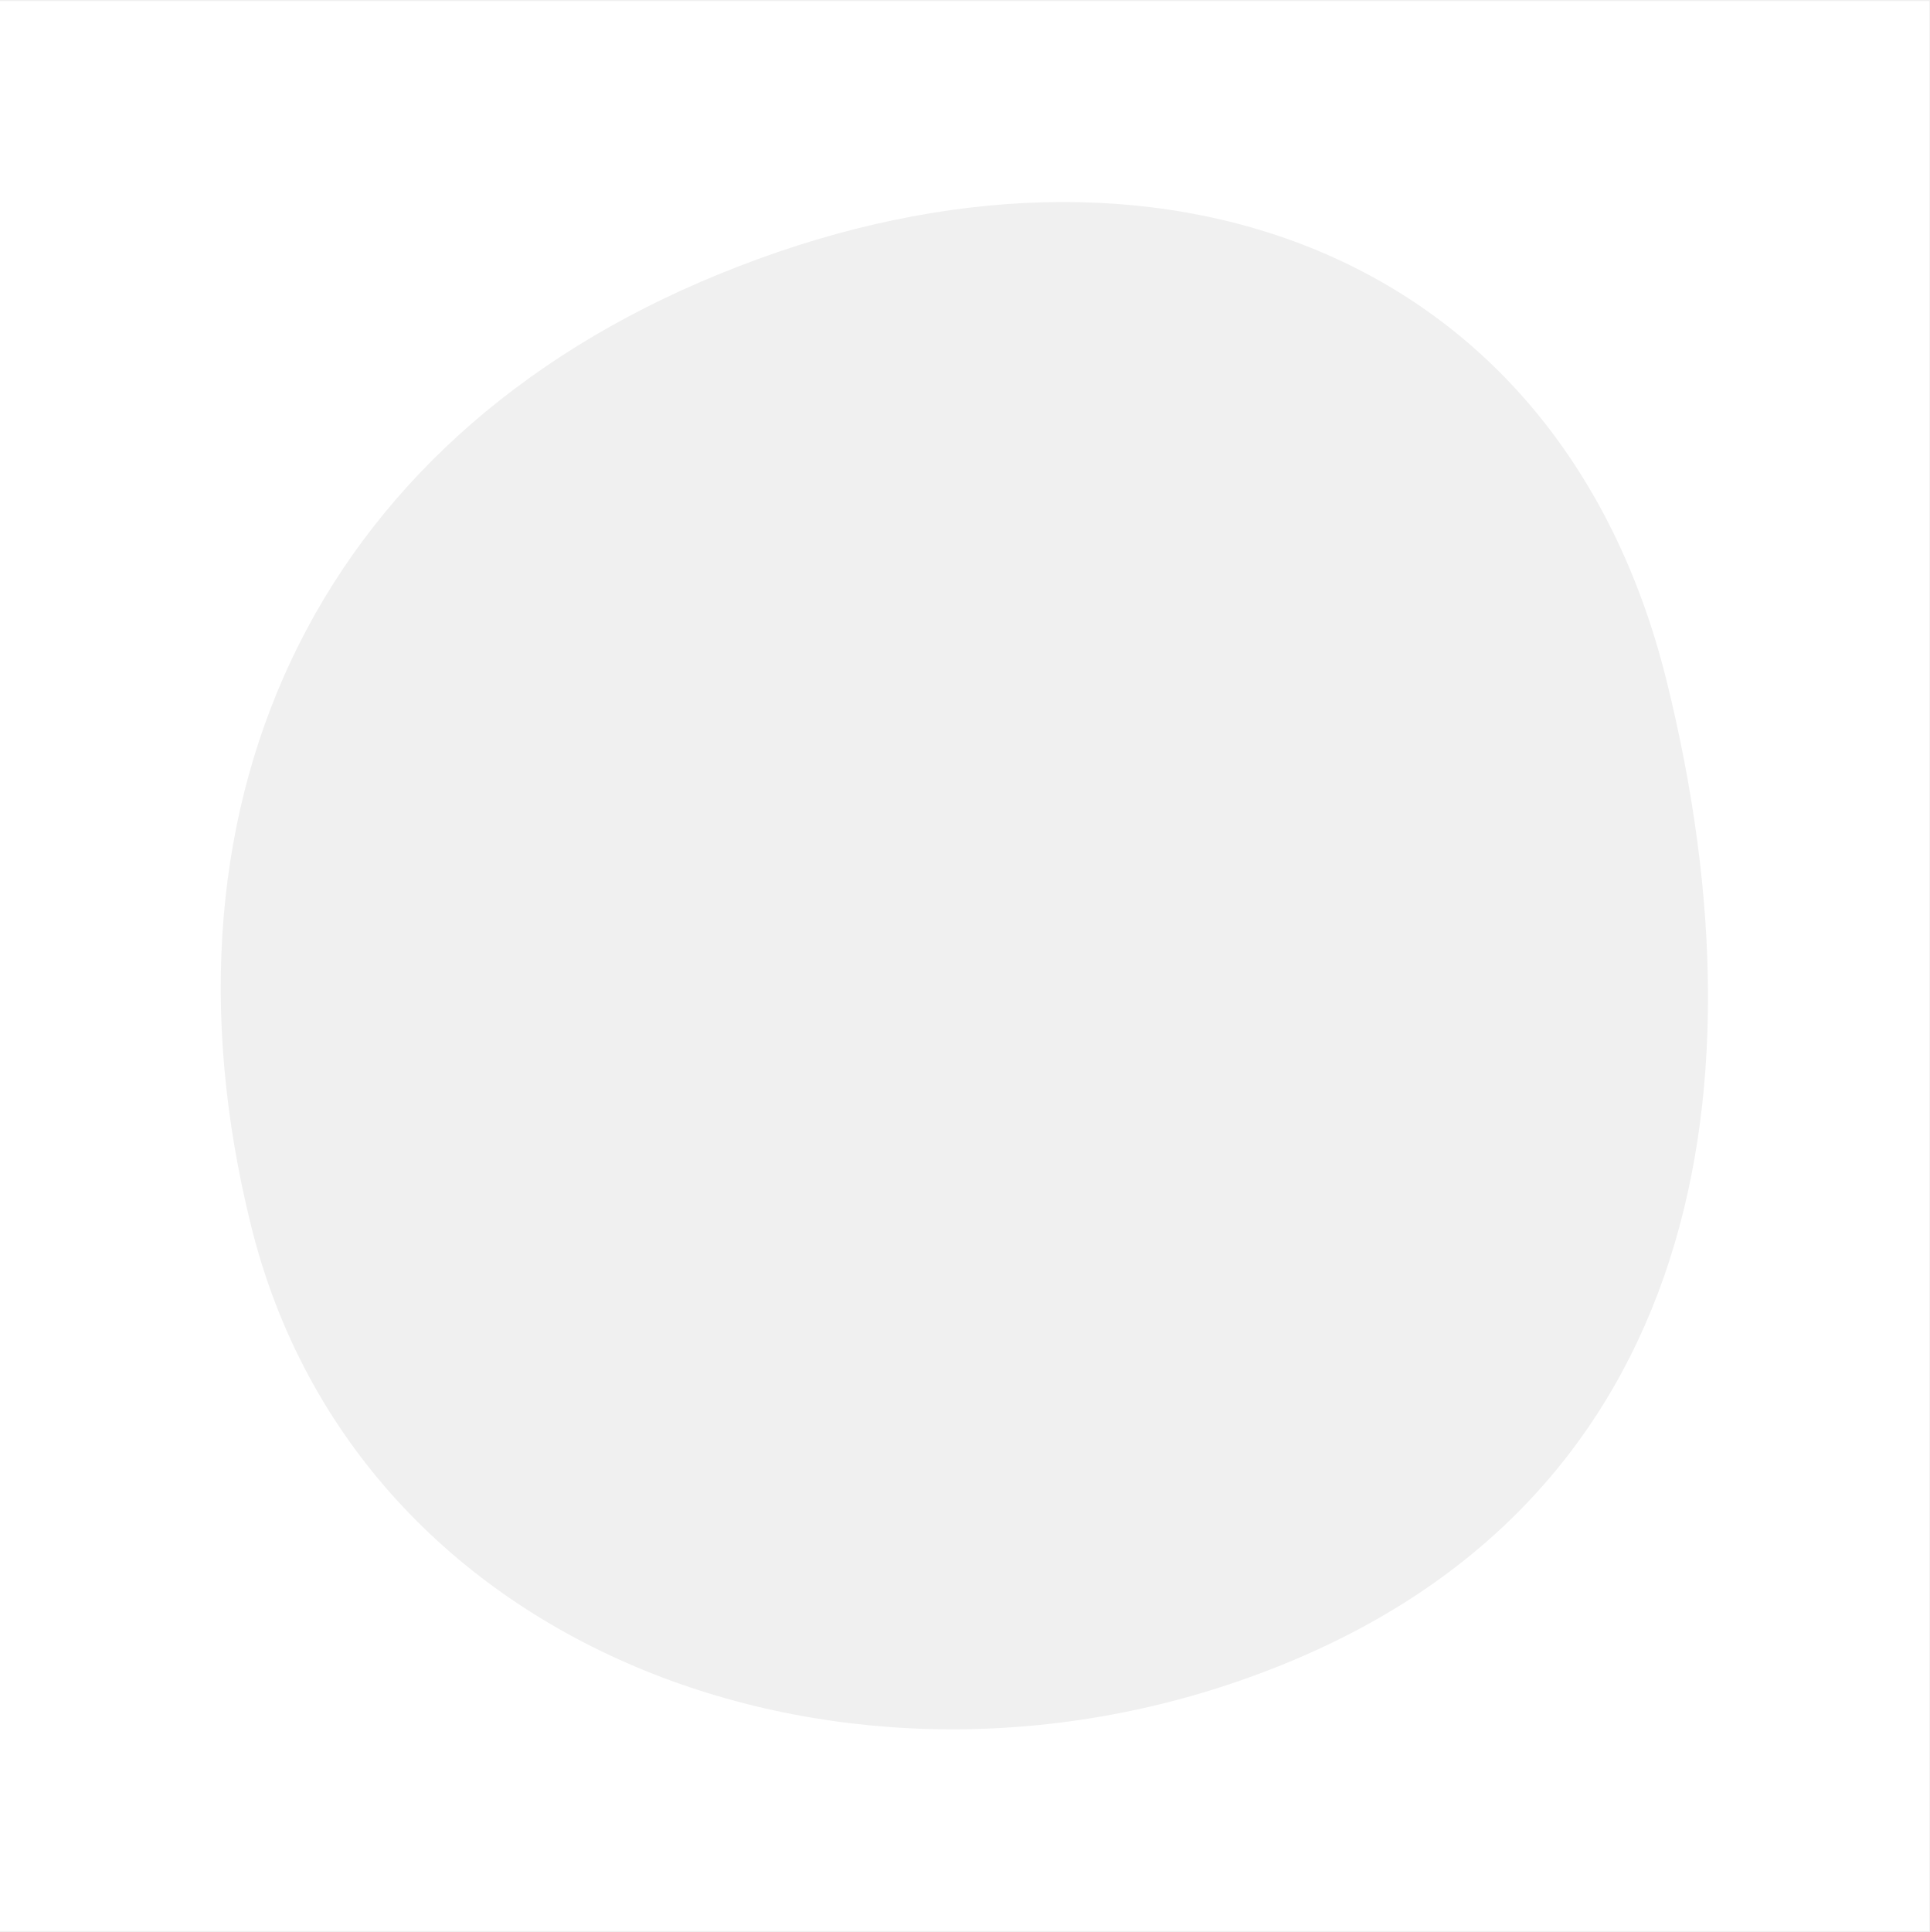
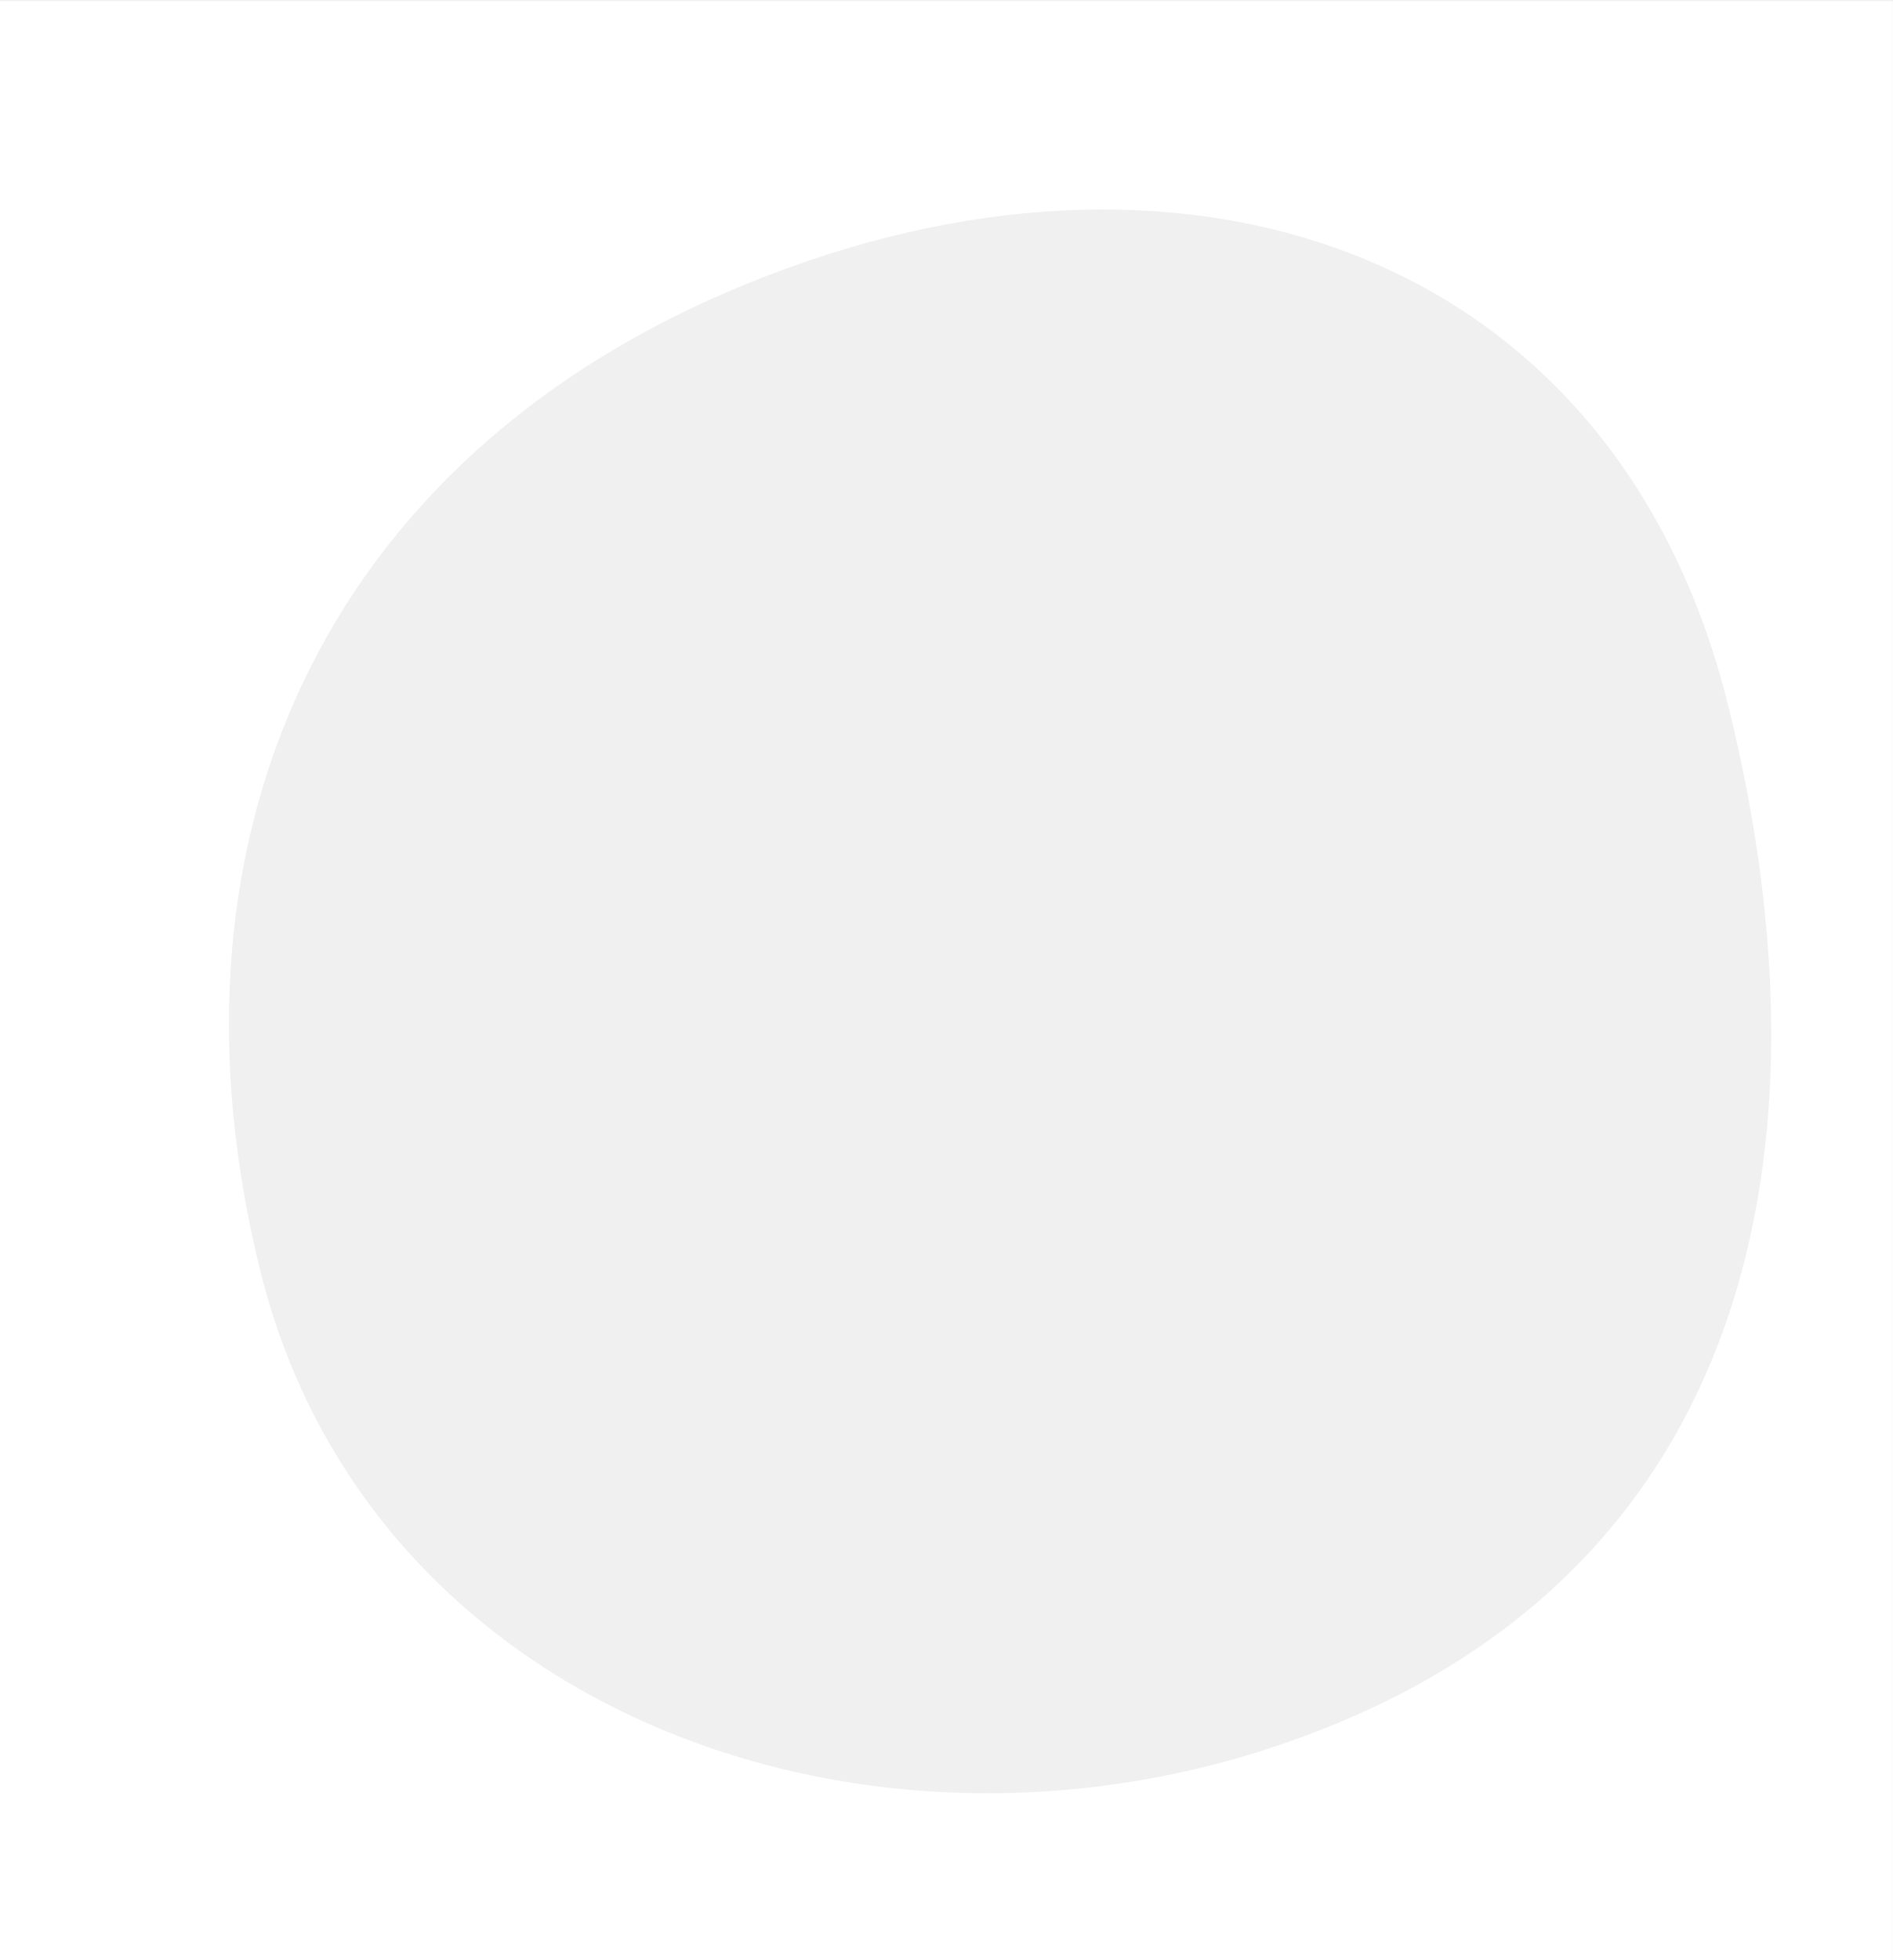
- <svg xmlns="http://www.w3.org/2000/svg" version="1.1" id="Layer_1" x="0px" y="0px" viewBox="0 0 179.7 179.9" style="enable-background:new 0 0 179.7 179.9;" xml:space="preserve">
+ <svg xmlns="http://www.w3.org/2000/svg" version="1.1" id="Layer_1" x="0px" y="0px" viewBox="0 0 170 176" style="enable-background:new 0 0 170 176;" preserveAspectRatio="xMidYMid slice">
  <style type="text/css">
	.st0{fill:#fff;}
</style>
  <path id="XMLID_89_" class="st0" d="M0,0.1v179.7h179.7V0.1H0z M118.2,155.5c-38.7,15-84.8-1.1-94.8-41.3  c-10-40.2,6.7-74.5,45.4-89.4c38.7-15,76.4-1.7,86.4,38.5C165.2,103.6,156.9,140.6,118.2,155.5z" />
</svg>
